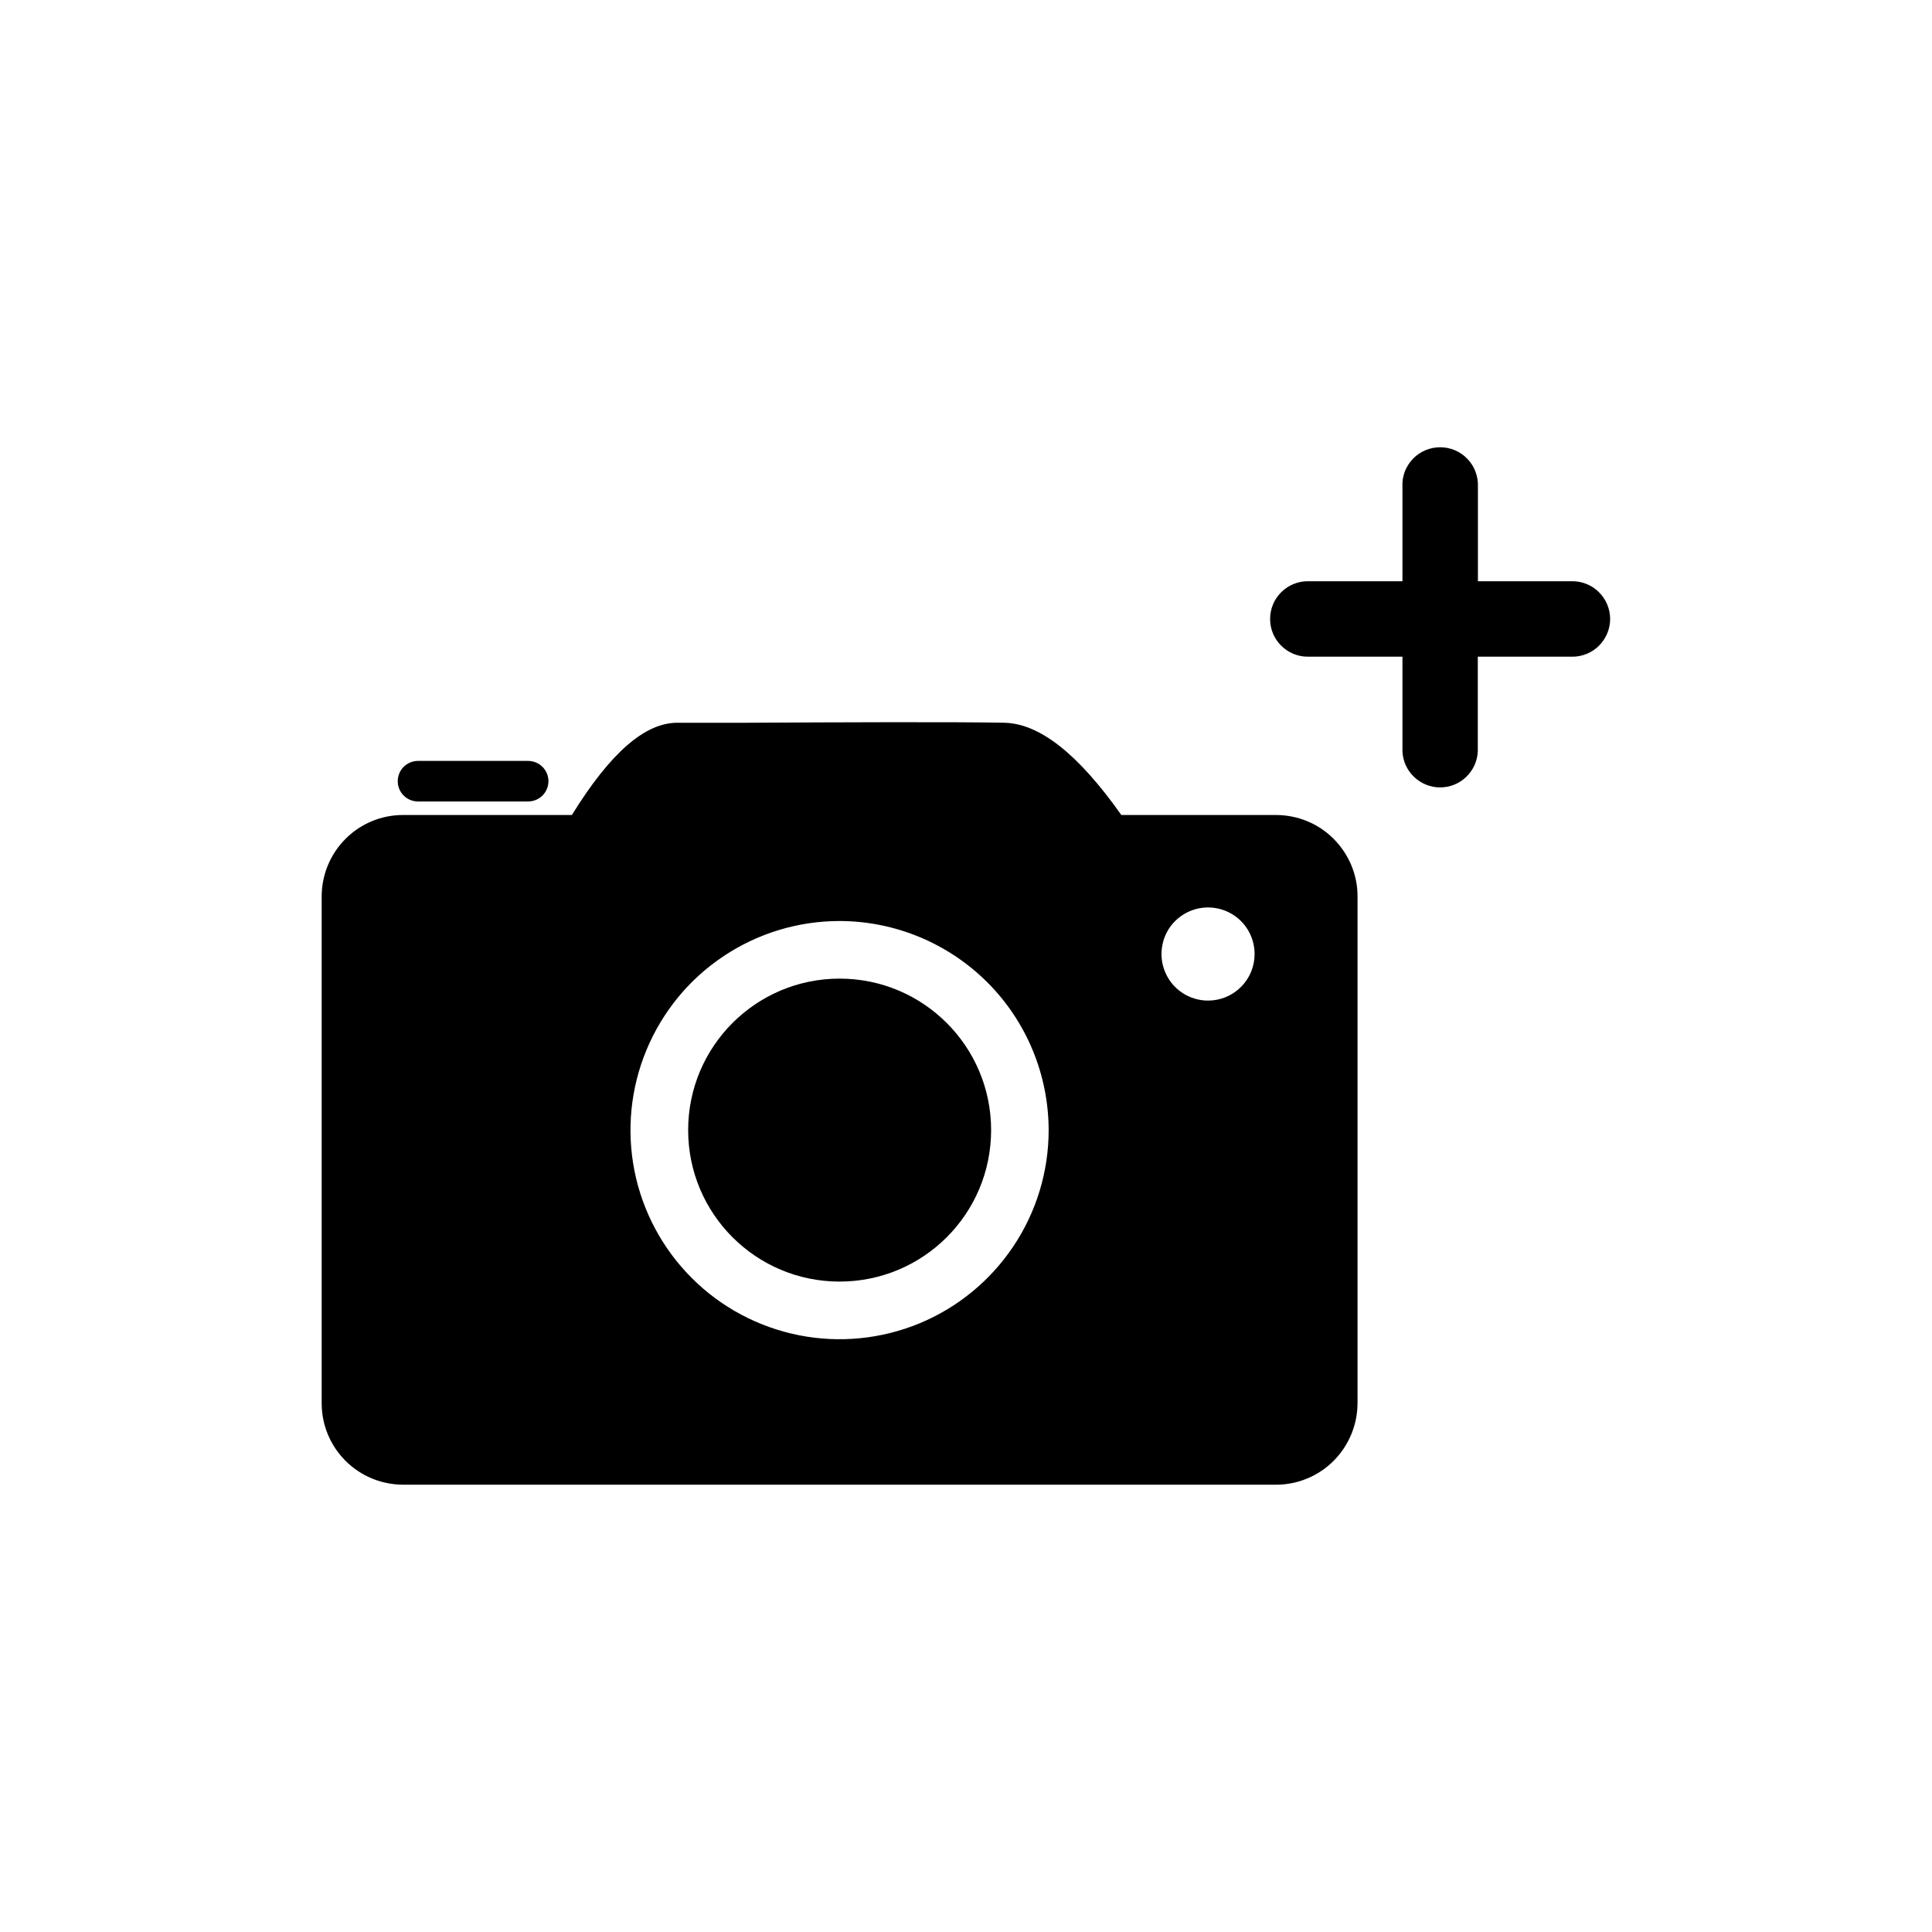
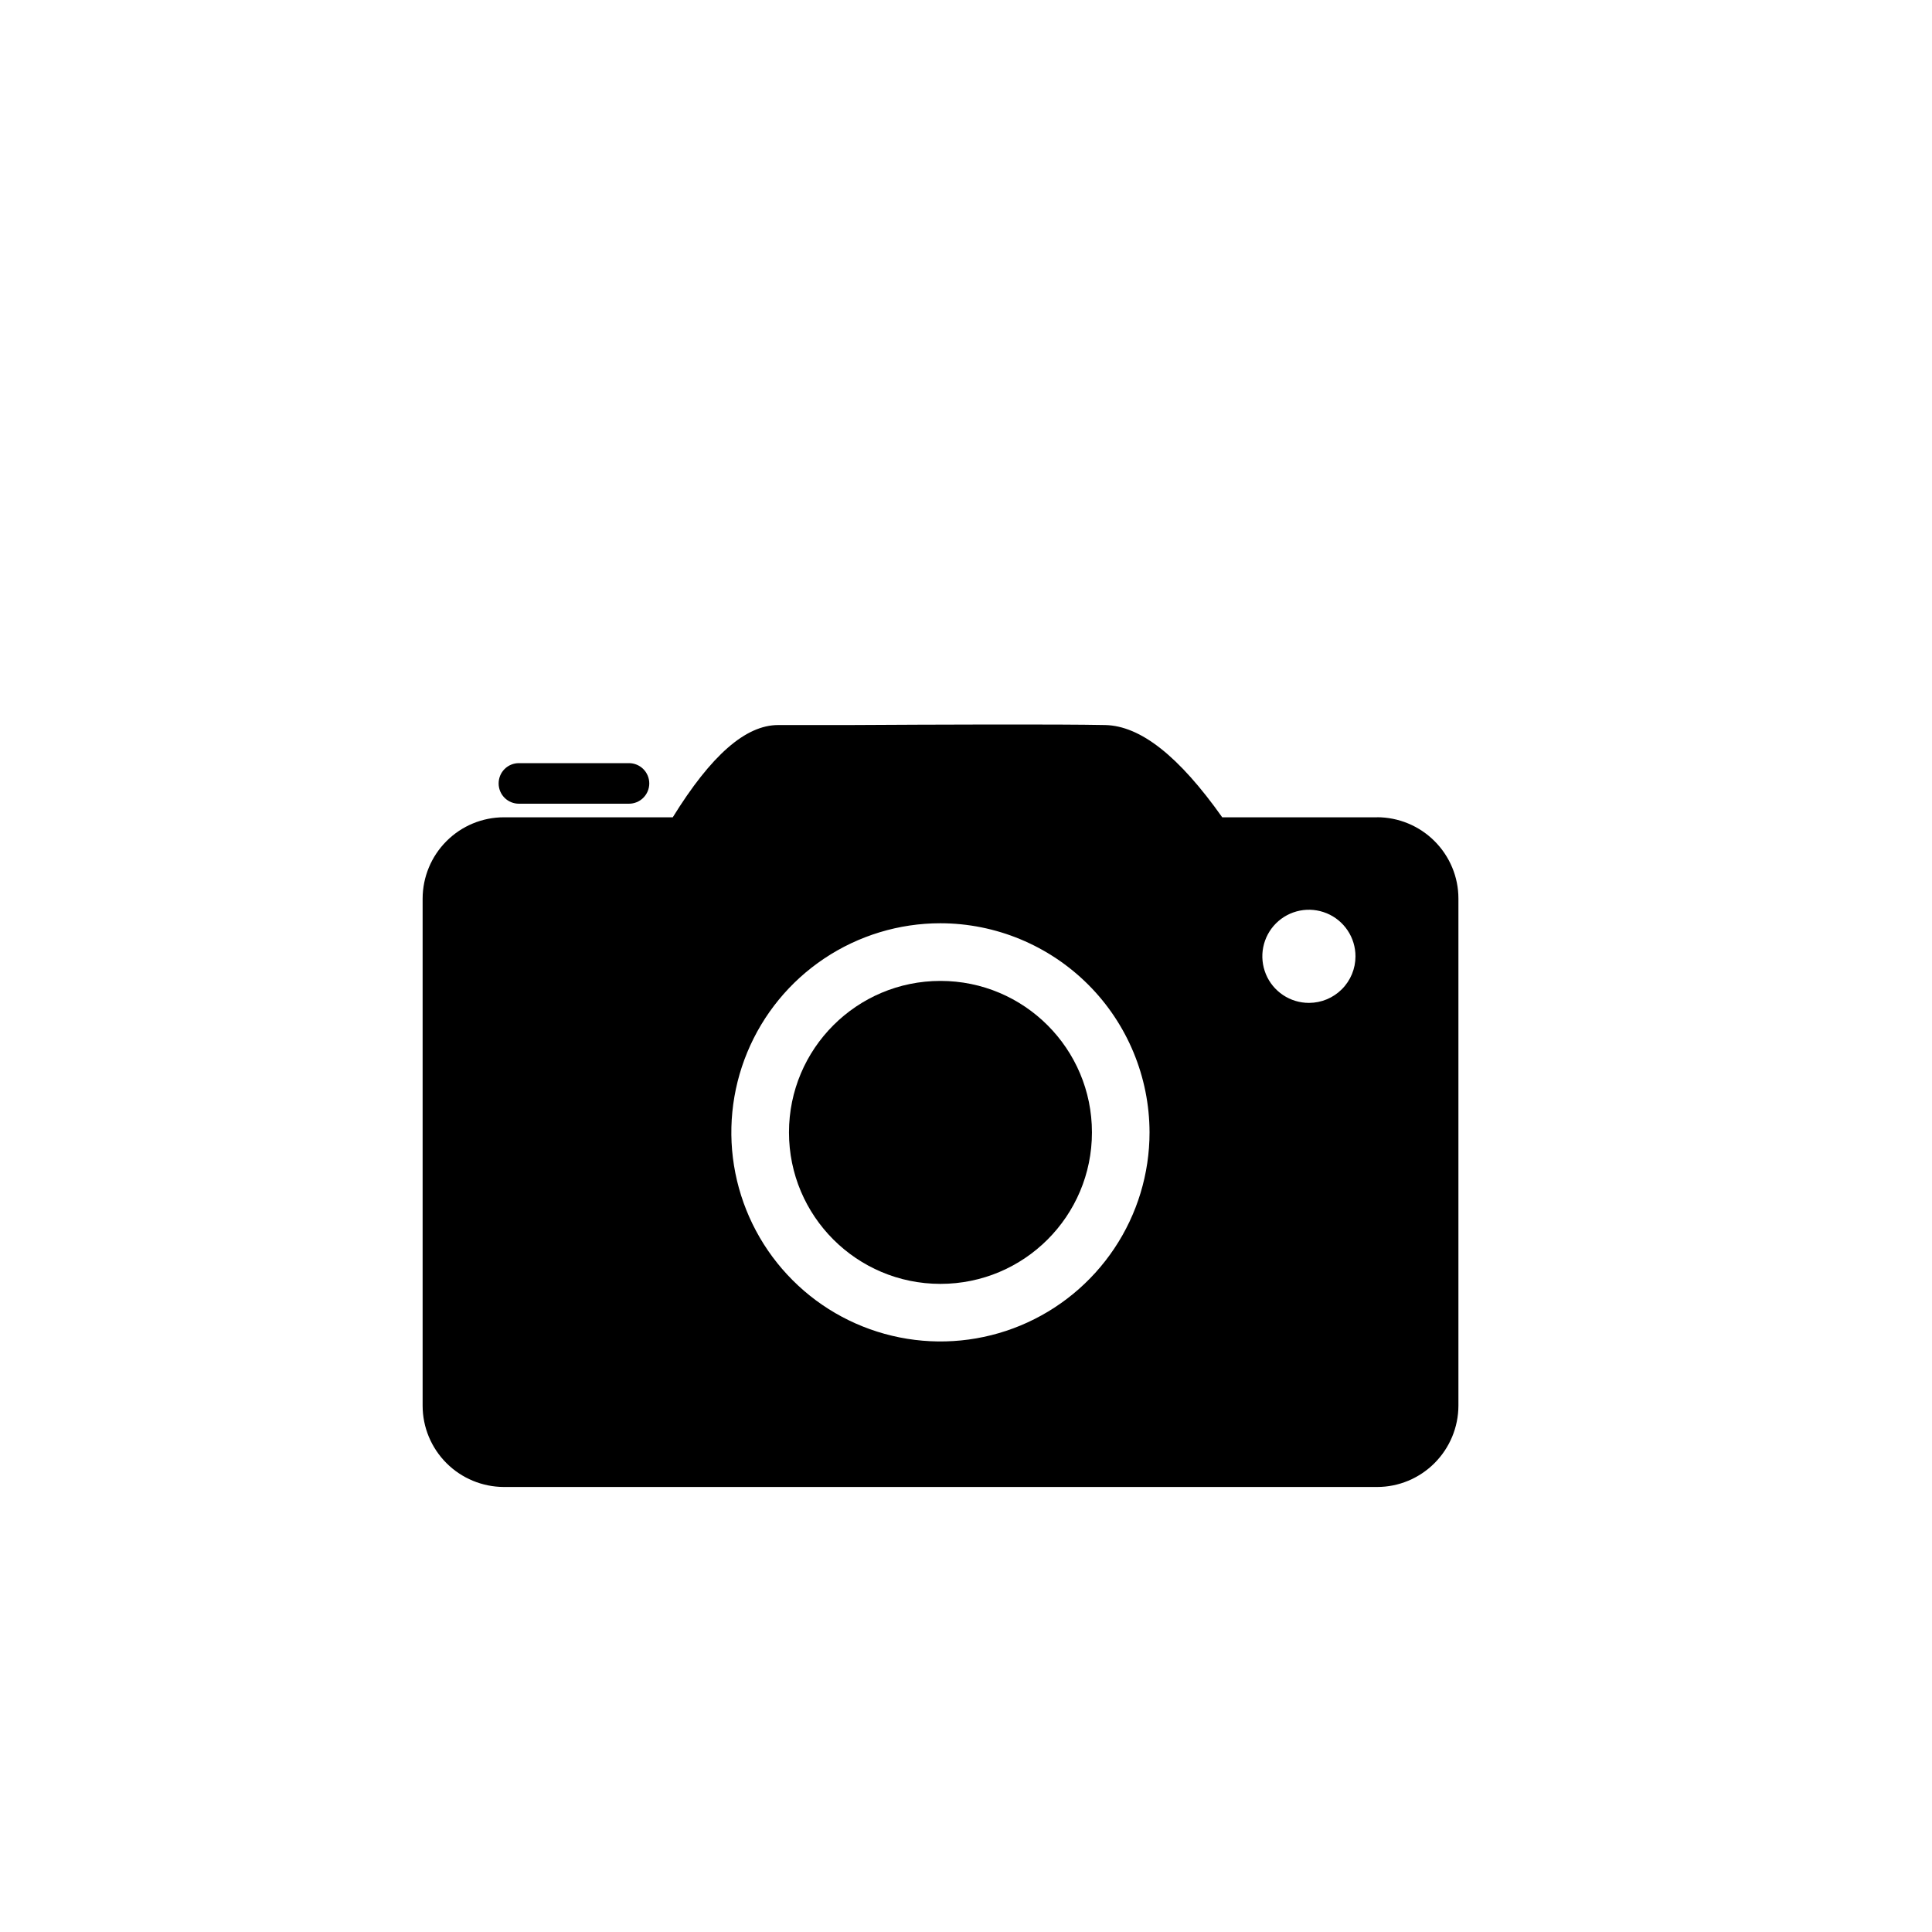
<svg xmlns="http://www.w3.org/2000/svg" width="1em" height="1em" viewBox="0 0 32 32" fill="none">
-   <path d="M21.137 13.499H18.573C17.854 12.483 17.218 11.983 16.634 11.971C15.854 11.955 13.799 11.963 12.393 11.971H11.219C10.681 11.971 10.108 12.47 9.472 13.499H6.674C6.317 13.499 5.975 13.641 5.723 13.894C5.471 14.146 5.329 14.488 5.328 14.845V23.245C5.328 23.602 5.471 23.944 5.723 24.196C5.975 24.448 6.317 24.59 6.674 24.591H21.139C21.495 24.591 21.837 24.448 22.09 24.195C22.341 23.942 22.483 23.601 22.485 23.244V14.844C22.485 14.487 22.341 14.146 22.088 13.893C21.837 13.641 21.494 13.5 21.137 13.499ZM17.369 18.718C17.369 19.403 17.166 20.073 16.785 20.642C16.404 21.212 15.864 21.655 15.232 21.918C14.598 22.18 13.902 22.249 13.23 22.115C12.559 21.981 11.941 21.652 11.457 21.167C10.973 20.683 10.643 20.066 10.509 19.394C10.376 18.722 10.444 18.026 10.707 17.393C10.969 16.76 11.412 16.219 11.982 15.839C12.552 15.458 13.22 15.255 13.905 15.255C14.823 15.256 15.704 15.622 16.354 16.271C17.003 16.92 17.367 17.8 17.369 18.718ZM20.009 16.573C19.857 16.573 19.707 16.528 19.581 16.443C19.453 16.358 19.355 16.238 19.297 16.097C19.238 15.956 19.223 15.801 19.253 15.651C19.282 15.501 19.355 15.364 19.463 15.256C19.572 15.148 19.709 15.075 19.858 15.045C20.009 15.015 20.163 15.031 20.305 15.089C20.445 15.147 20.566 15.246 20.651 15.373C20.735 15.5 20.78 15.649 20.78 15.802C20.78 16.006 20.7 16.202 20.555 16.346C20.412 16.491 20.216 16.572 20.012 16.573H20.009Z" fill="currentColor" />
-   <path d="M13.906 21.227C15.293 21.227 16.416 20.105 16.416 18.718C16.416 17.332 15.293 16.209 13.906 16.209C12.521 16.209 11.398 17.332 11.398 18.718C11.398 20.105 12.521 21.227 13.906 21.227Z" fill="currentColor" />
-   <path d="M8.746 13.275H6.925C6.835 13.275 6.75 13.24 6.686 13.177C6.623 13.114 6.588 13.029 6.588 12.939C6.588 12.849 6.623 12.764 6.686 12.701C6.75 12.638 6.835 12.603 6.925 12.603H8.746C8.835 12.603 8.921 12.638 8.985 12.701C9.047 12.764 9.084 12.849 9.084 12.939C9.084 13.029 9.047 13.114 8.985 13.177C8.921 13.24 8.835 13.275 8.746 13.275Z" fill="currentColor" />
-   <path d="M26.046 9.627H24.479V8.061C24.483 7.977 24.468 7.892 24.439 7.813C24.41 7.734 24.364 7.662 24.305 7.601C24.247 7.54 24.177 7.491 24.099 7.458C24.021 7.425 23.939 7.408 23.854 7.408C23.768 7.408 23.686 7.425 23.608 7.458C23.529 7.491 23.459 7.54 23.401 7.601C23.343 7.662 23.297 7.734 23.267 7.813C23.238 7.892 23.224 7.976 23.229 8.061V9.627H21.662C21.495 9.627 21.337 9.693 21.22 9.81C21.102 9.927 21.037 10.086 21.037 10.252C21.037 10.418 21.102 10.577 21.22 10.694C21.337 10.811 21.495 10.877 21.662 10.877H23.229V12.444C23.235 12.605 23.305 12.757 23.421 12.868C23.537 12.979 23.692 13.042 23.852 13.042C24.014 13.042 24.169 12.98 24.285 12.868C24.401 12.757 24.47 12.605 24.477 12.444V10.877H26.044C26.209 10.877 26.369 10.811 26.485 10.694C26.602 10.577 26.669 10.418 26.669 10.252C26.669 10.086 26.602 9.927 26.485 9.81C26.369 9.693 26.209 9.627 26.044 9.627H26.046Z" fill="currentColor" />
+   <path d="M22.808 13.537H20.244C19.524 12.521 18.889 12.021 18.305 12.009C17.525 11.993 15.469 12.001 14.064 12.009H12.889C12.351 12.009 11.779 12.508 11.143 13.537H8.346C7.989 13.537 7.647 13.679 7.395 13.932C7.143 14.184 7.001 14.526 7 14.883V23.283C7 23.64 7.143 23.982 7.395 24.234C7.647 24.486 7.989 24.628 8.346 24.629H22.81C23.167 24.629 23.509 24.486 23.761 24.233C24.013 23.98 24.155 23.639 24.156 23.282V14.882C24.156 14.525 24.013 14.184 23.76 13.931C23.508 13.679 23.166 13.537 22.809 13.536L22.808 13.537ZM19.04 18.755C19.04 19.44 18.837 20.11 18.456 20.679C18.075 21.249 17.535 21.692 16.902 21.955C16.269 22.217 15.573 22.286 14.901 22.152C14.229 22.018 13.612 21.689 13.128 21.204C12.644 20.72 12.314 20.103 12.18 19.431C12.046 18.759 12.115 18.063 12.377 17.43C12.639 16.797 13.083 16.256 13.652 15.876C14.222 15.495 14.891 15.292 15.576 15.292C16.494 15.293 17.374 15.659 18.024 16.308C18.673 16.957 19.038 17.837 19.04 18.755ZM21.68 16.611C21.527 16.611 21.378 16.566 21.251 16.481C21.124 16.396 21.025 16.276 20.967 16.135C20.909 15.994 20.893 15.839 20.923 15.689C20.953 15.539 21.026 15.402 21.134 15.294C21.242 15.186 21.379 15.113 21.529 15.083C21.679 15.053 21.834 15.069 21.975 15.127C22.116 15.185 22.236 15.284 22.321 15.411C22.406 15.538 22.451 15.687 22.451 15.84C22.451 16.044 22.37 16.24 22.226 16.384C22.082 16.529 21.887 16.61 21.683 16.611H21.68Z" fill="currentColor" />
+   <path d="M15.577 21.265C16.963 21.265 18.086 20.142 18.086 18.756C18.086 17.37 16.963 16.247 15.577 16.247C14.191 16.247 13.068 17.37 13.068 18.756C13.068 20.142 14.191 21.265 15.577 21.265Z" fill="currentColor" />
+   <path d="M10.417 13.312H8.595C8.506 13.312 8.42 13.277 8.357 13.214C8.294 13.151 8.259 13.066 8.259 12.976C8.259 12.886 8.294 12.801 8.357 12.738C8.42 12.675 8.505 12.64 8.595 12.64H10.417C10.506 12.64 10.592 12.675 10.655 12.738C10.718 12.801 10.754 12.886 10.754 12.976C10.754 13.066 10.718 13.151 10.655 13.214C10.592 13.277 10.506 13.312 10.417 13.312Z" fill="currentColor" />
</svg>
